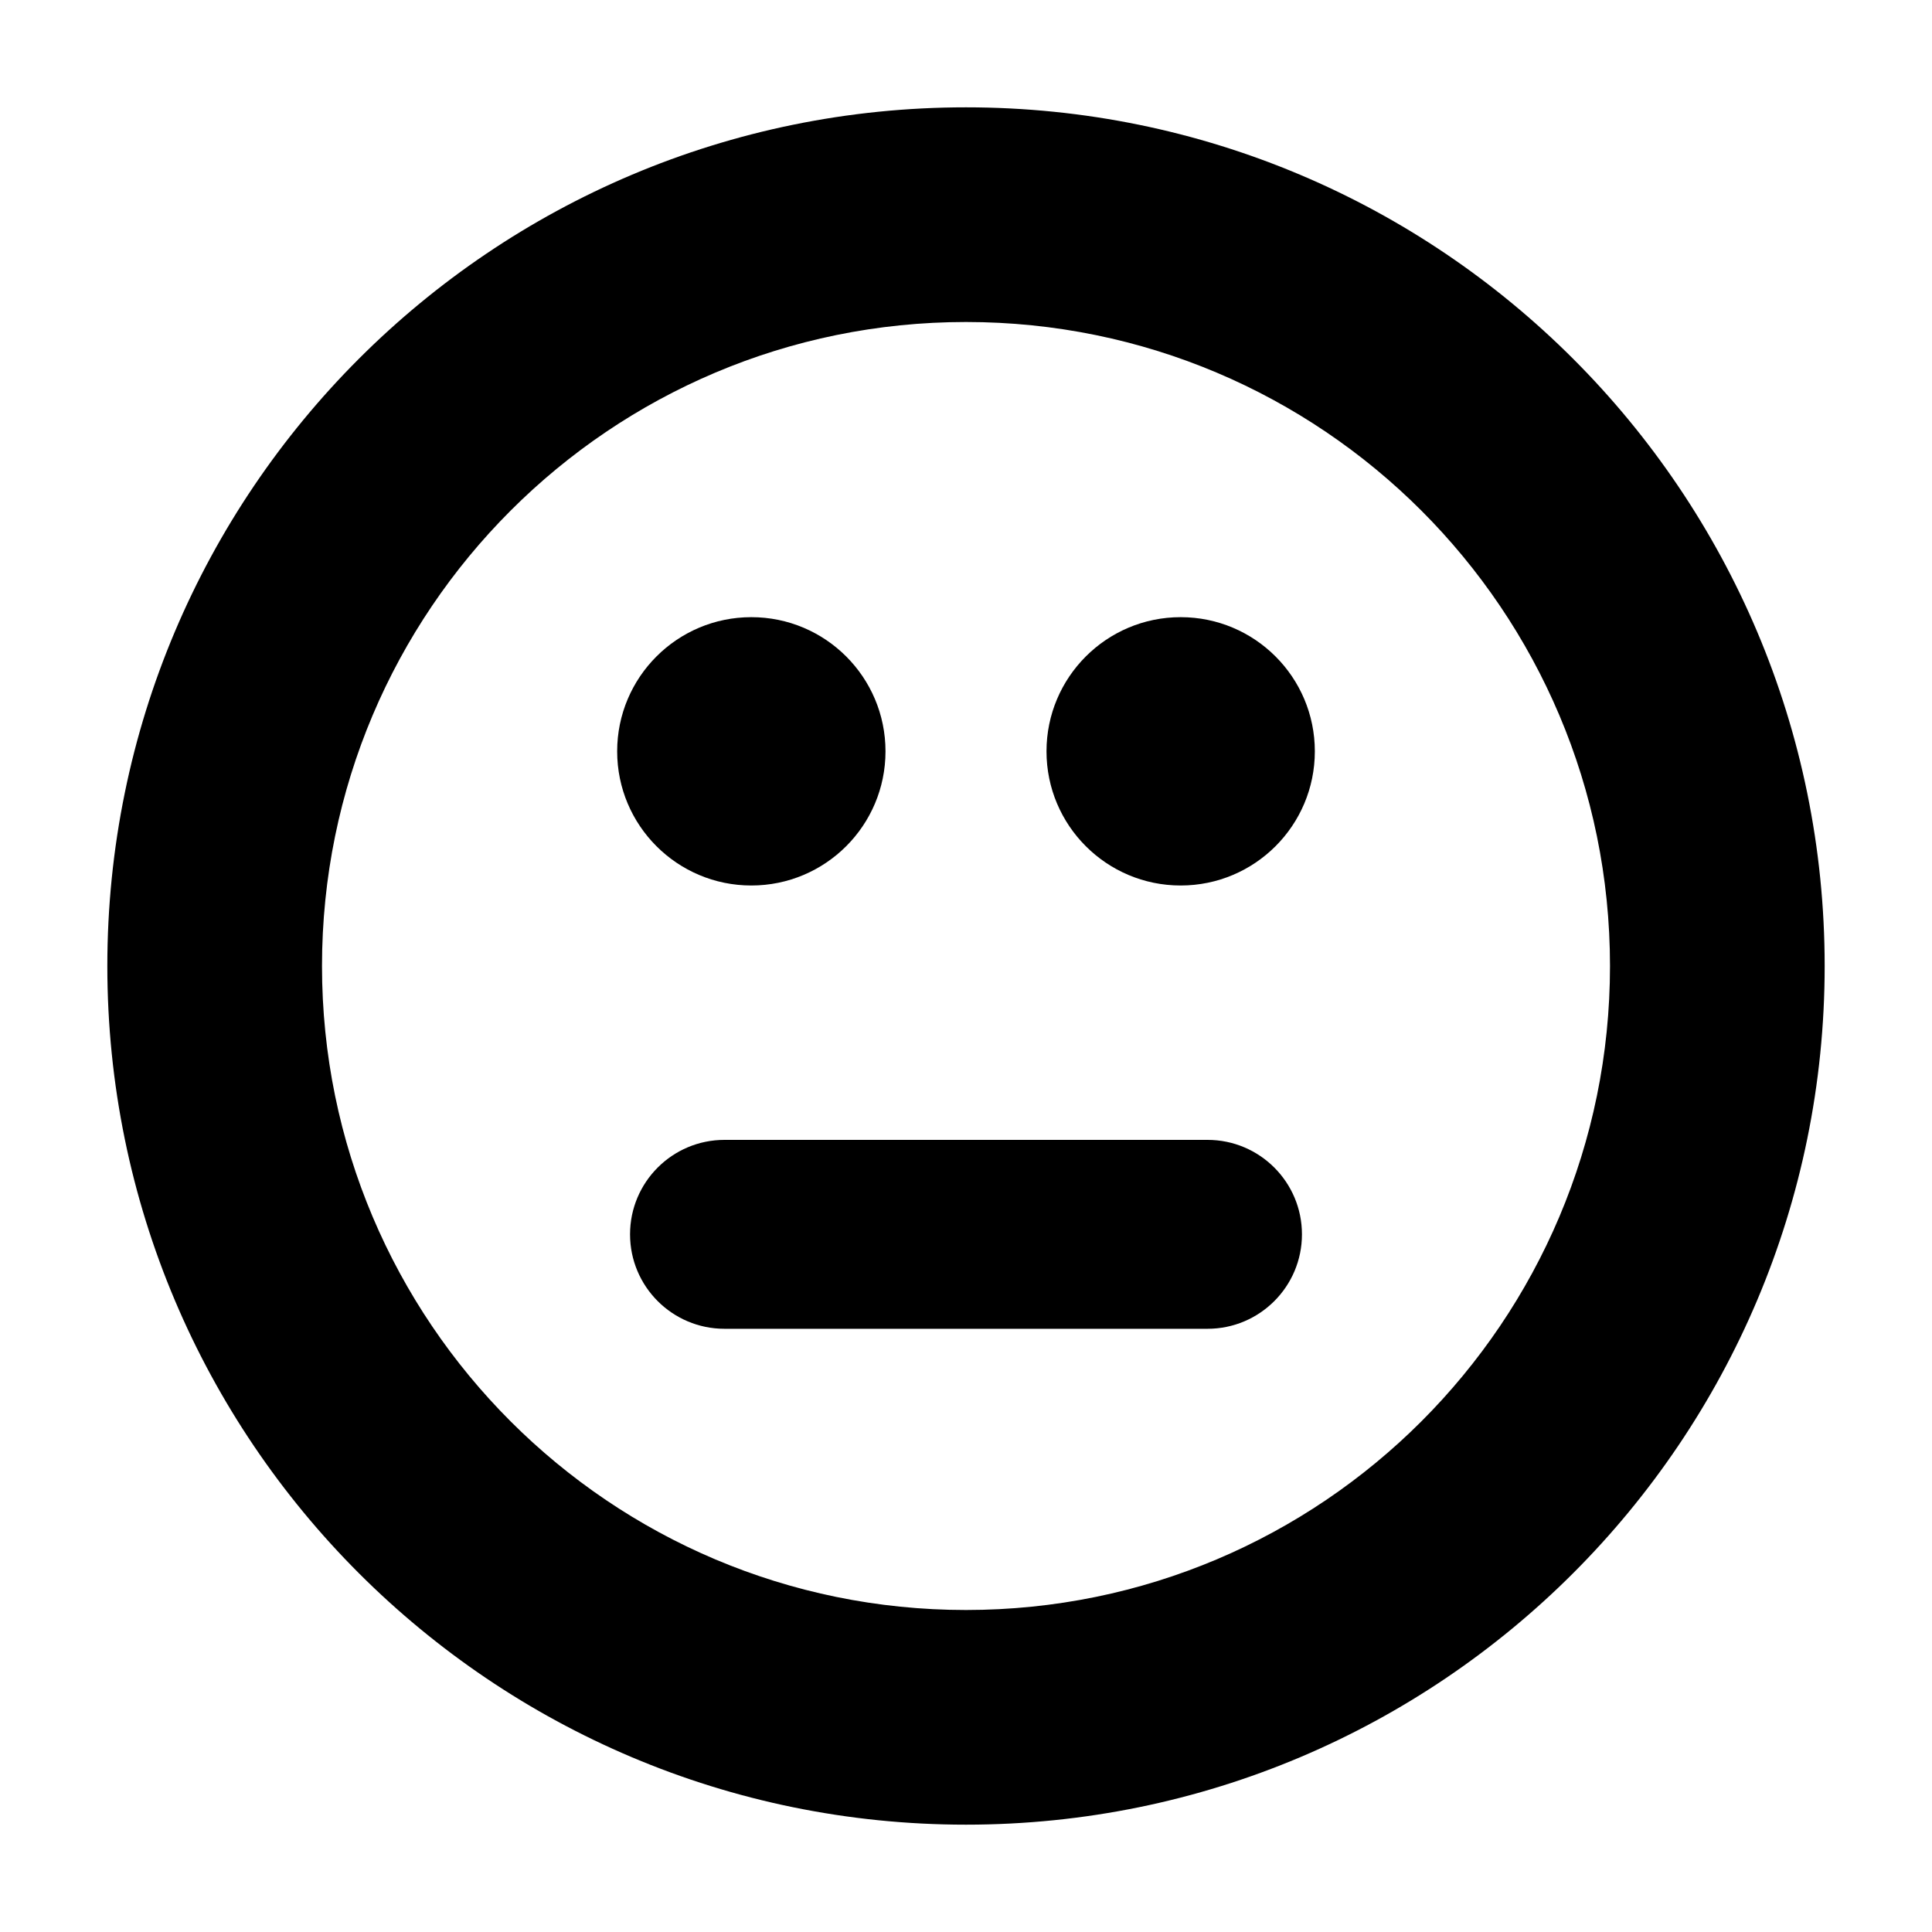
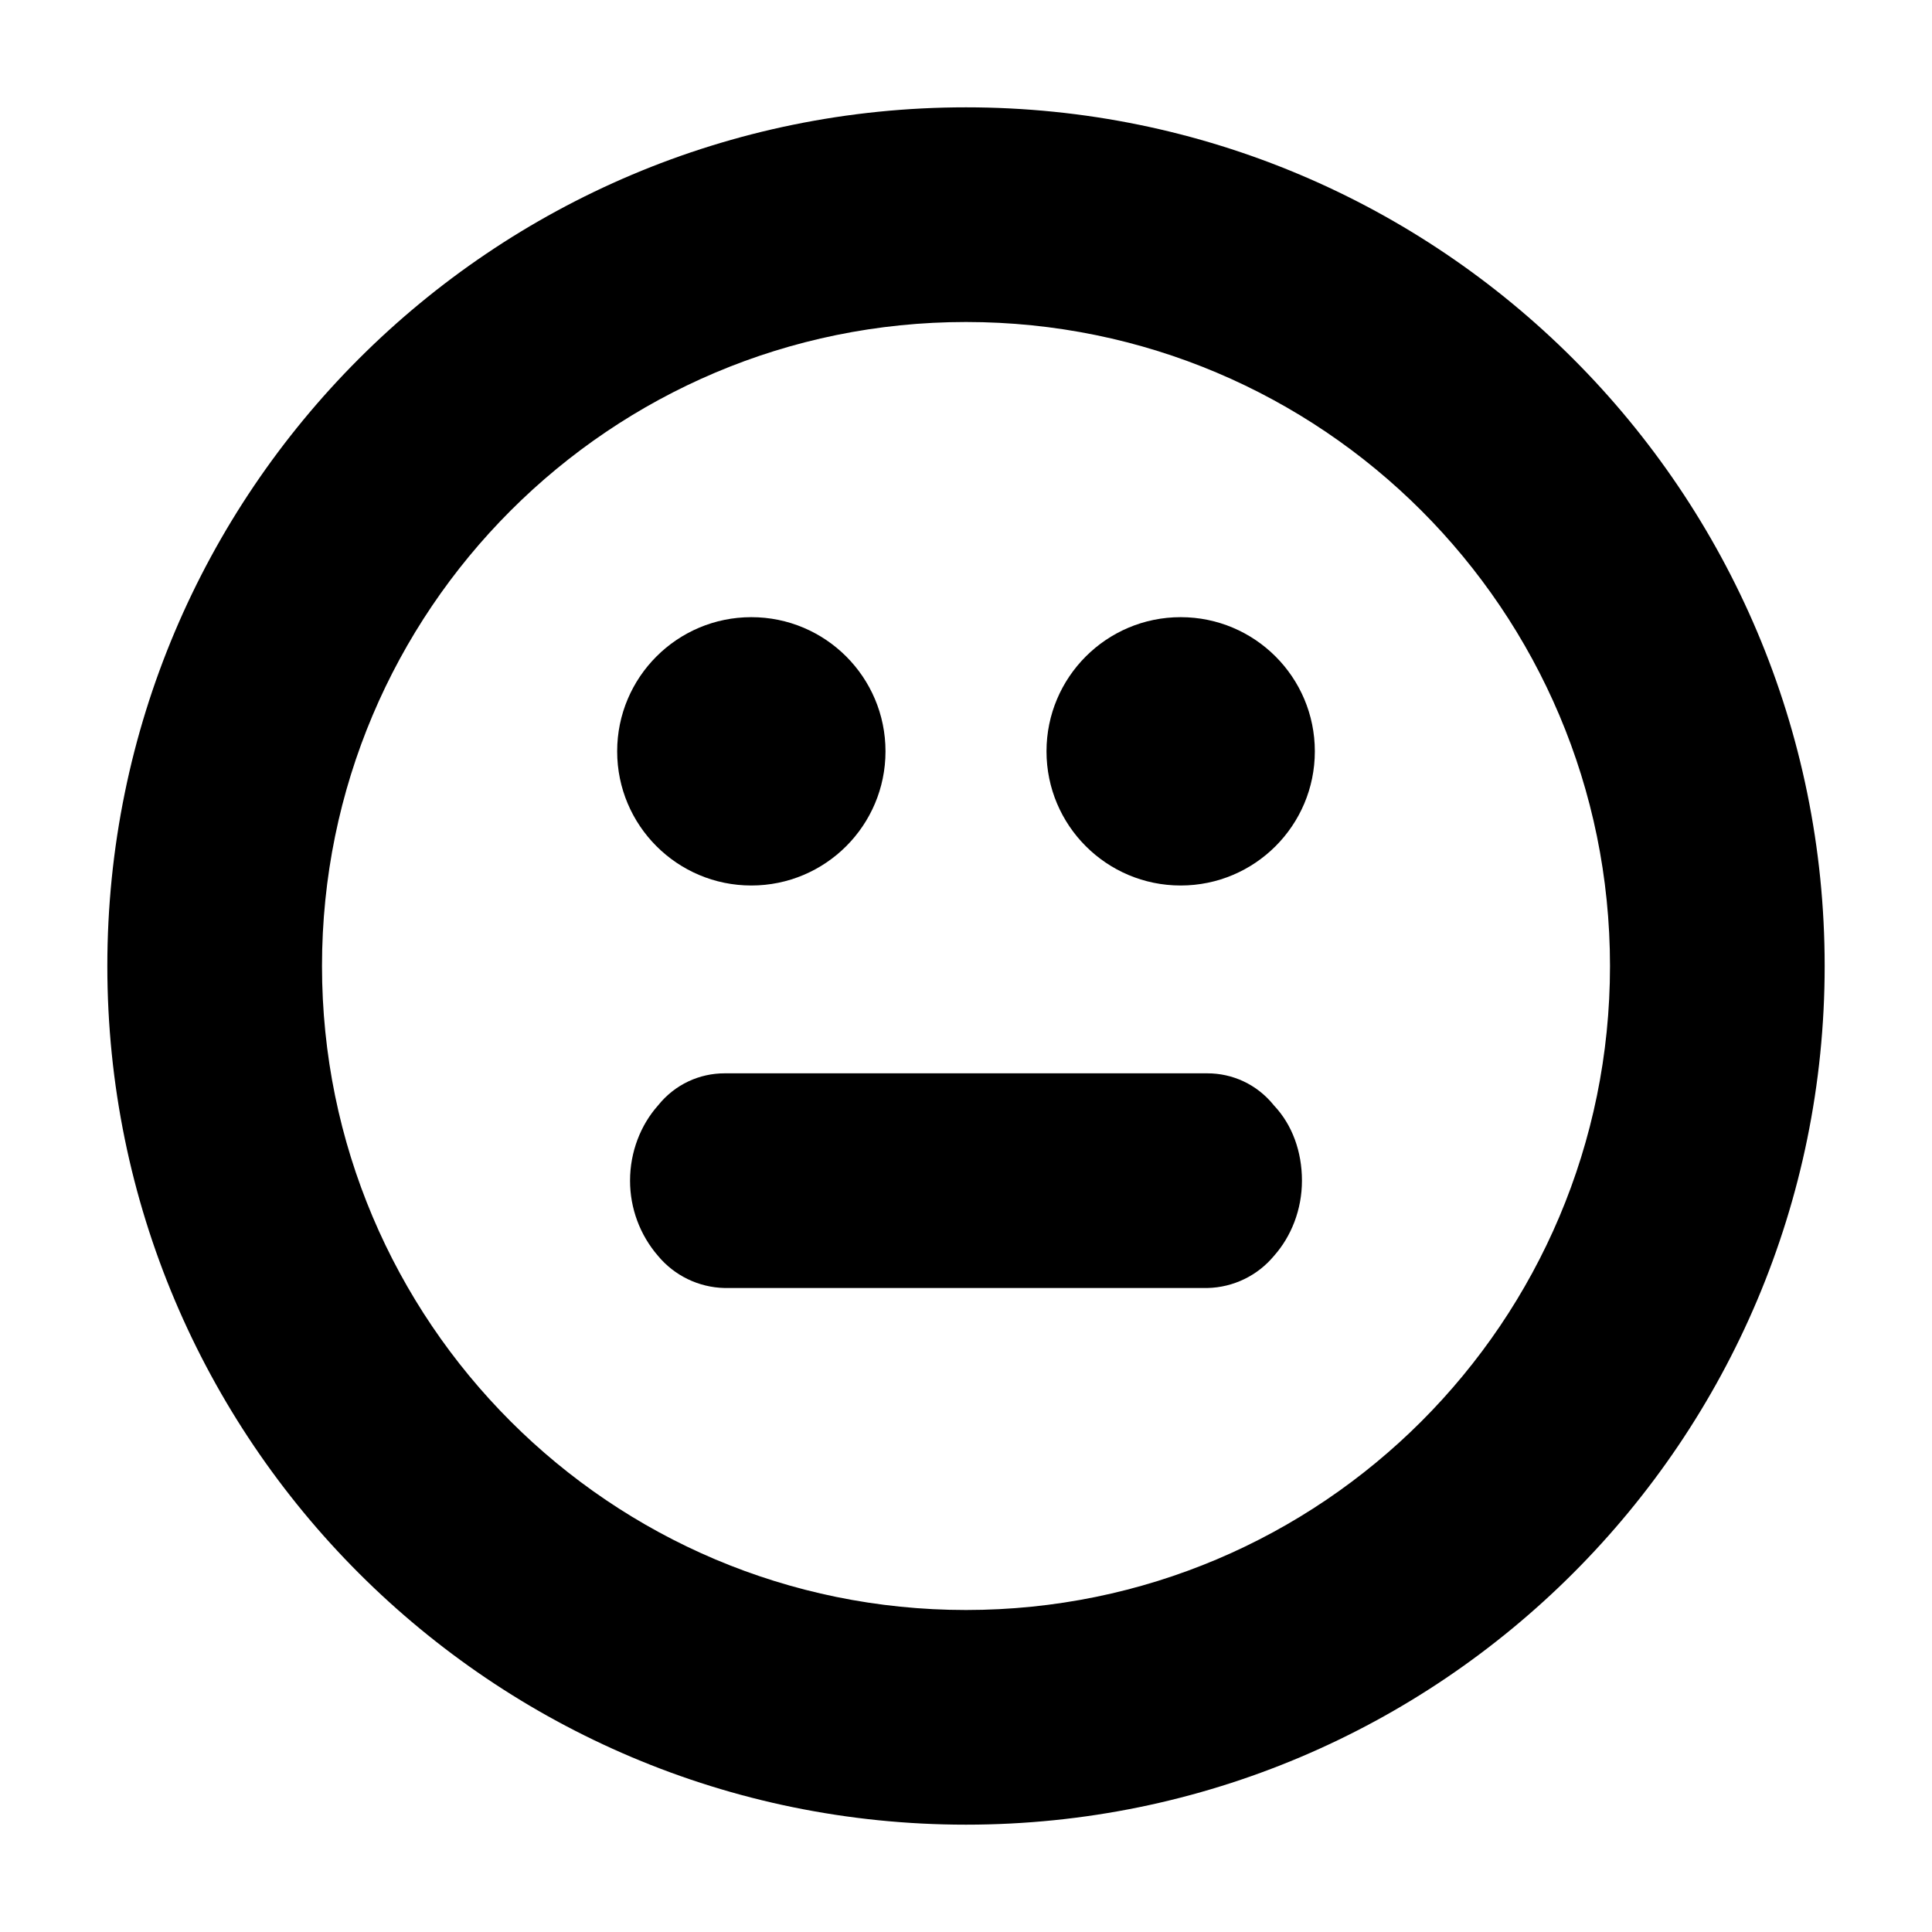
<svg aria-hidden="true" class="svg-icon iconFaceNeutral" width="18" height="18" viewBox="0 0 18 18">
-   <path d="M11.25 12.38h-4.5a.88.88 0 1 1 0-1.76h4.5a.88.88 0 1 1 0 1.76z" />
+   <path d="M11.25 12h-4.5a.83.83 0 0 1-.62-.3 1.07 1.07 0 0 1-.26-.7c0-.27.1-.52.26-.7.16-.2.39-.3.62-.3h4.5c.23 0 .46.1.62.3.17.18.26.43.26.7 0 .27-.1.52-.26.7a.83.83 0 0 1-.62.3z" />
  <path d="M9 17A8 8 0 1 1 9 1a8 8 0 0 1 0 16zm0-2A6 6 0 1 0 9 3a6 6 0 0 0 0 12z" />
-   <path d="M7 8.25a1.25 1.25 0 1 0 0-2.5 1.25 1.25 0 1 0 0 2.5zm4 0a1.25 1.25 0 1 0 0-2.5 1.25 1.25 0 1 0 0 2.5z" fill="#000" />
+   <path d="M7 8.25a1.25 1.25 0 1 0 0-2.5 1.25 1.25 0 0 0 0 2.5zm4 0a1.25 1.25 0 1 0 0-2.5 1.25 1.25 0 0 0 0 2.5z" fill="#000" />
</svg>
